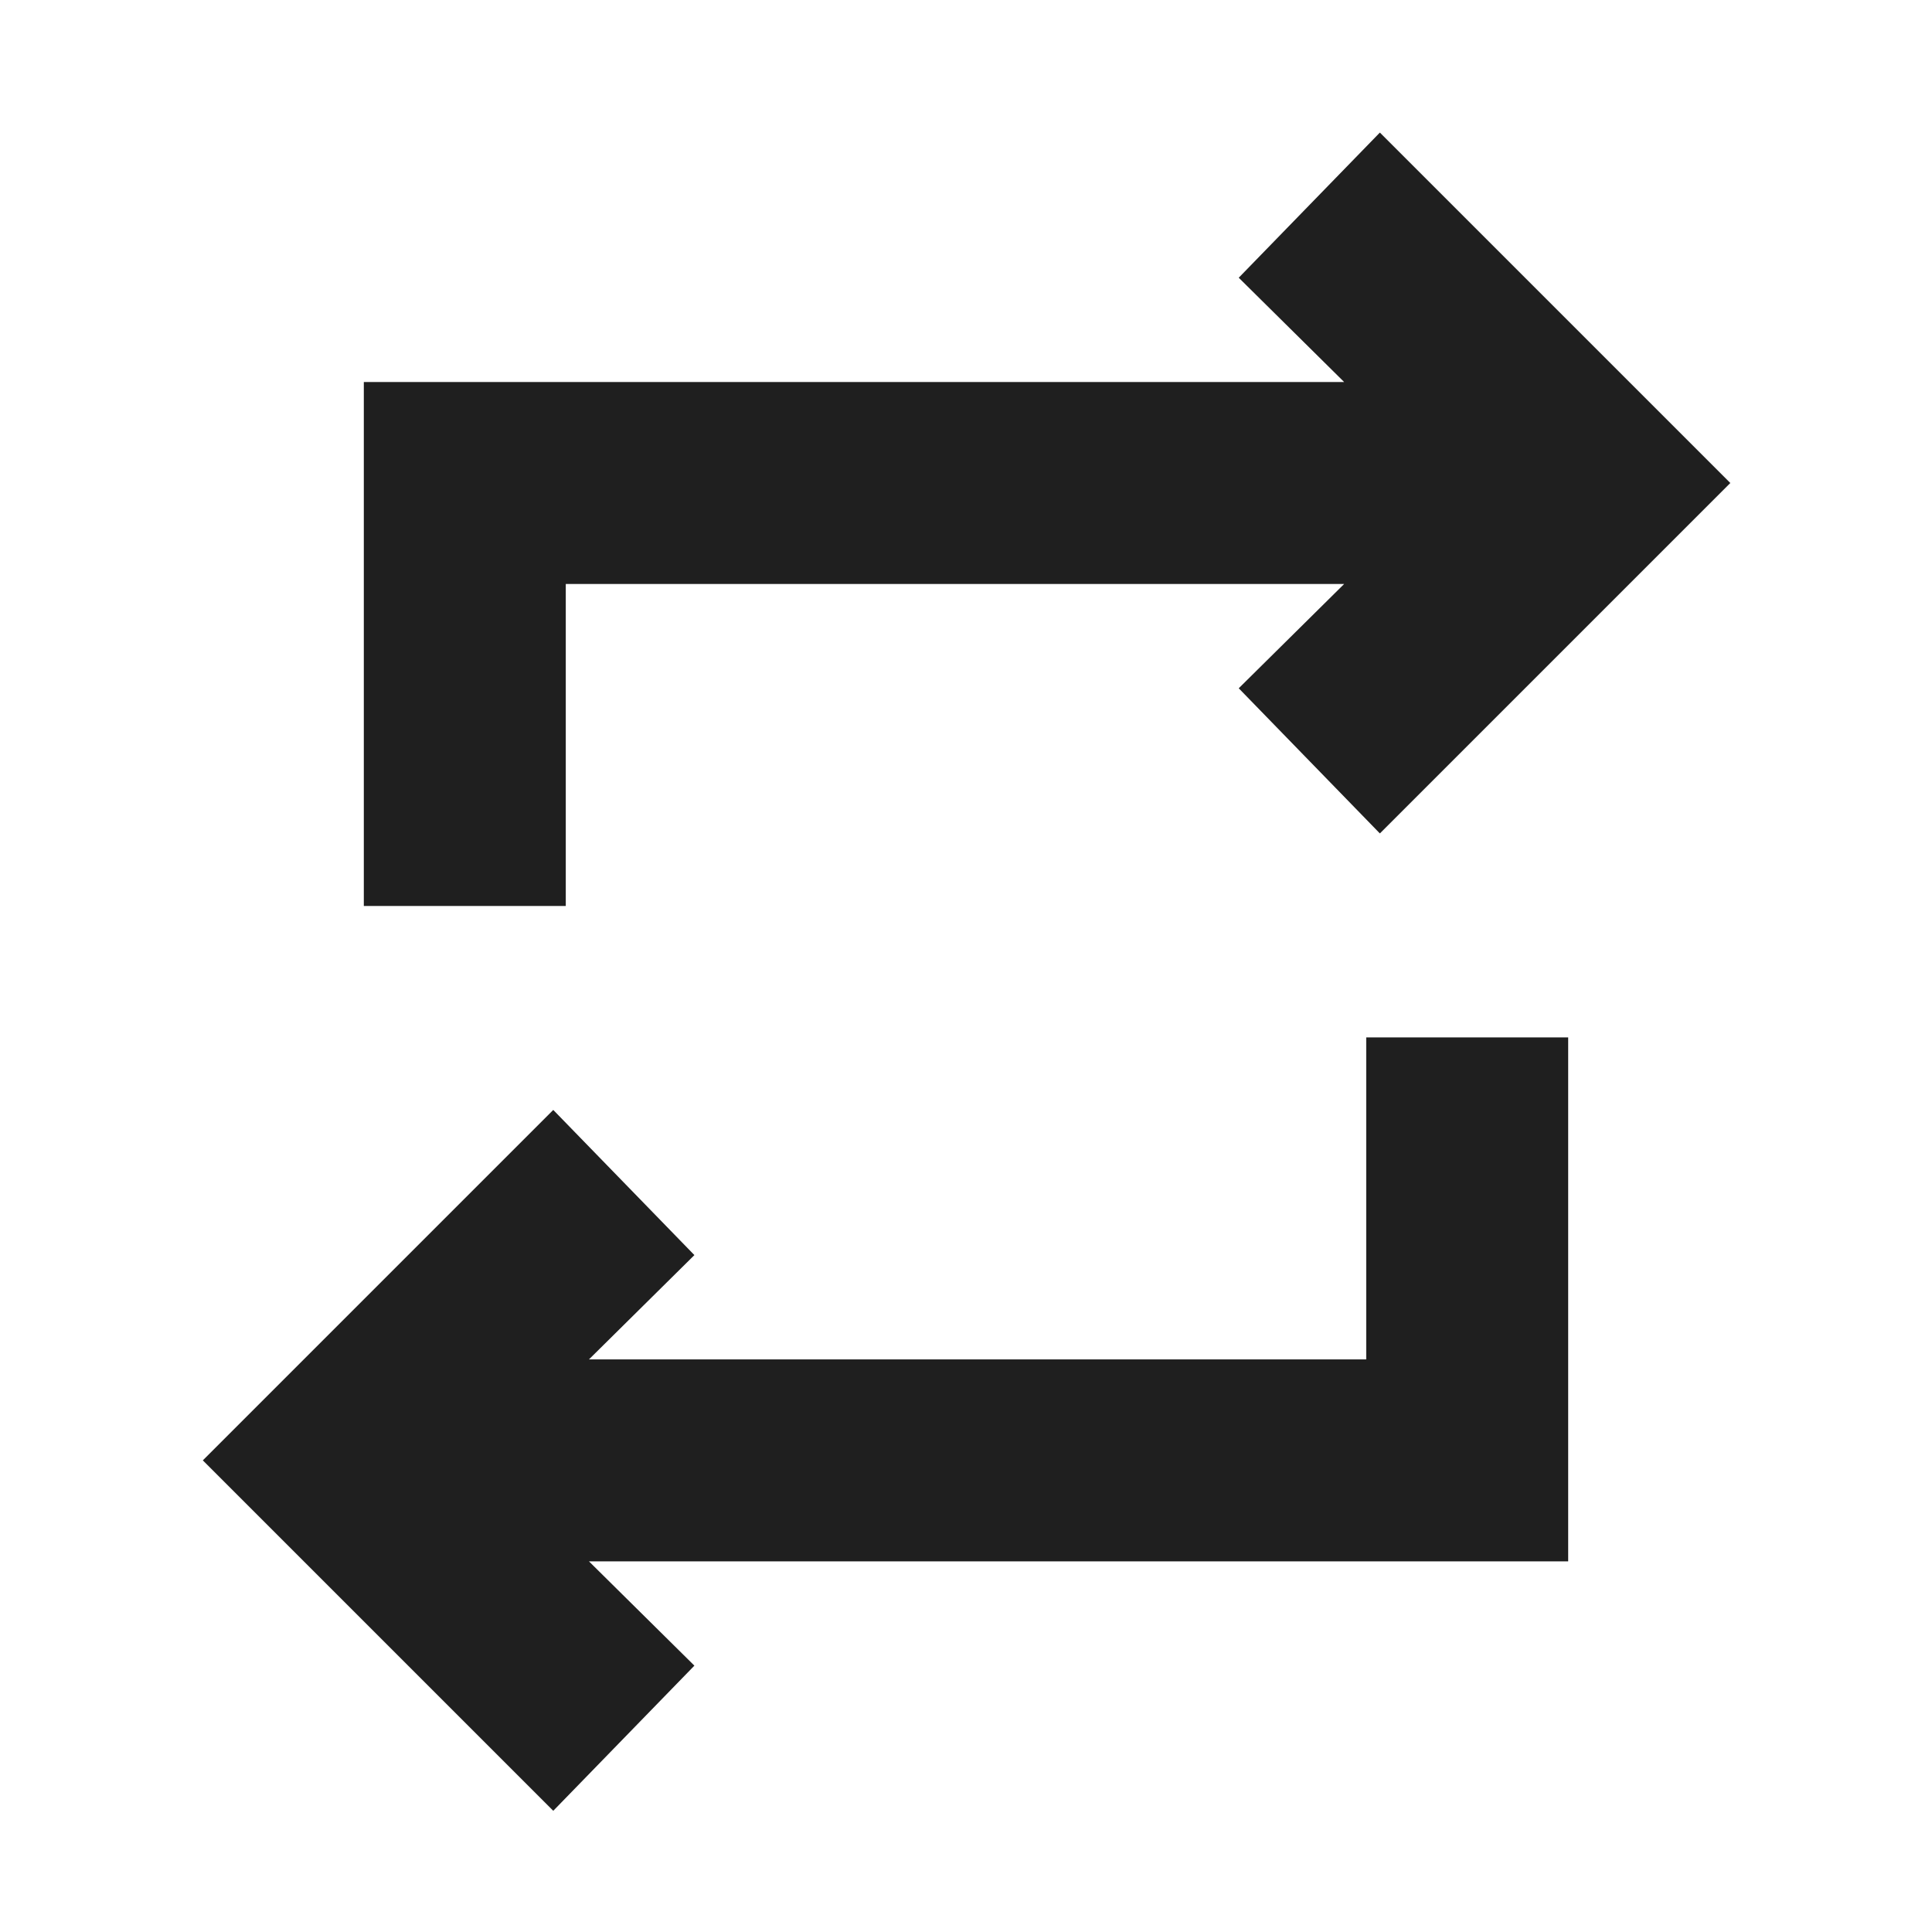
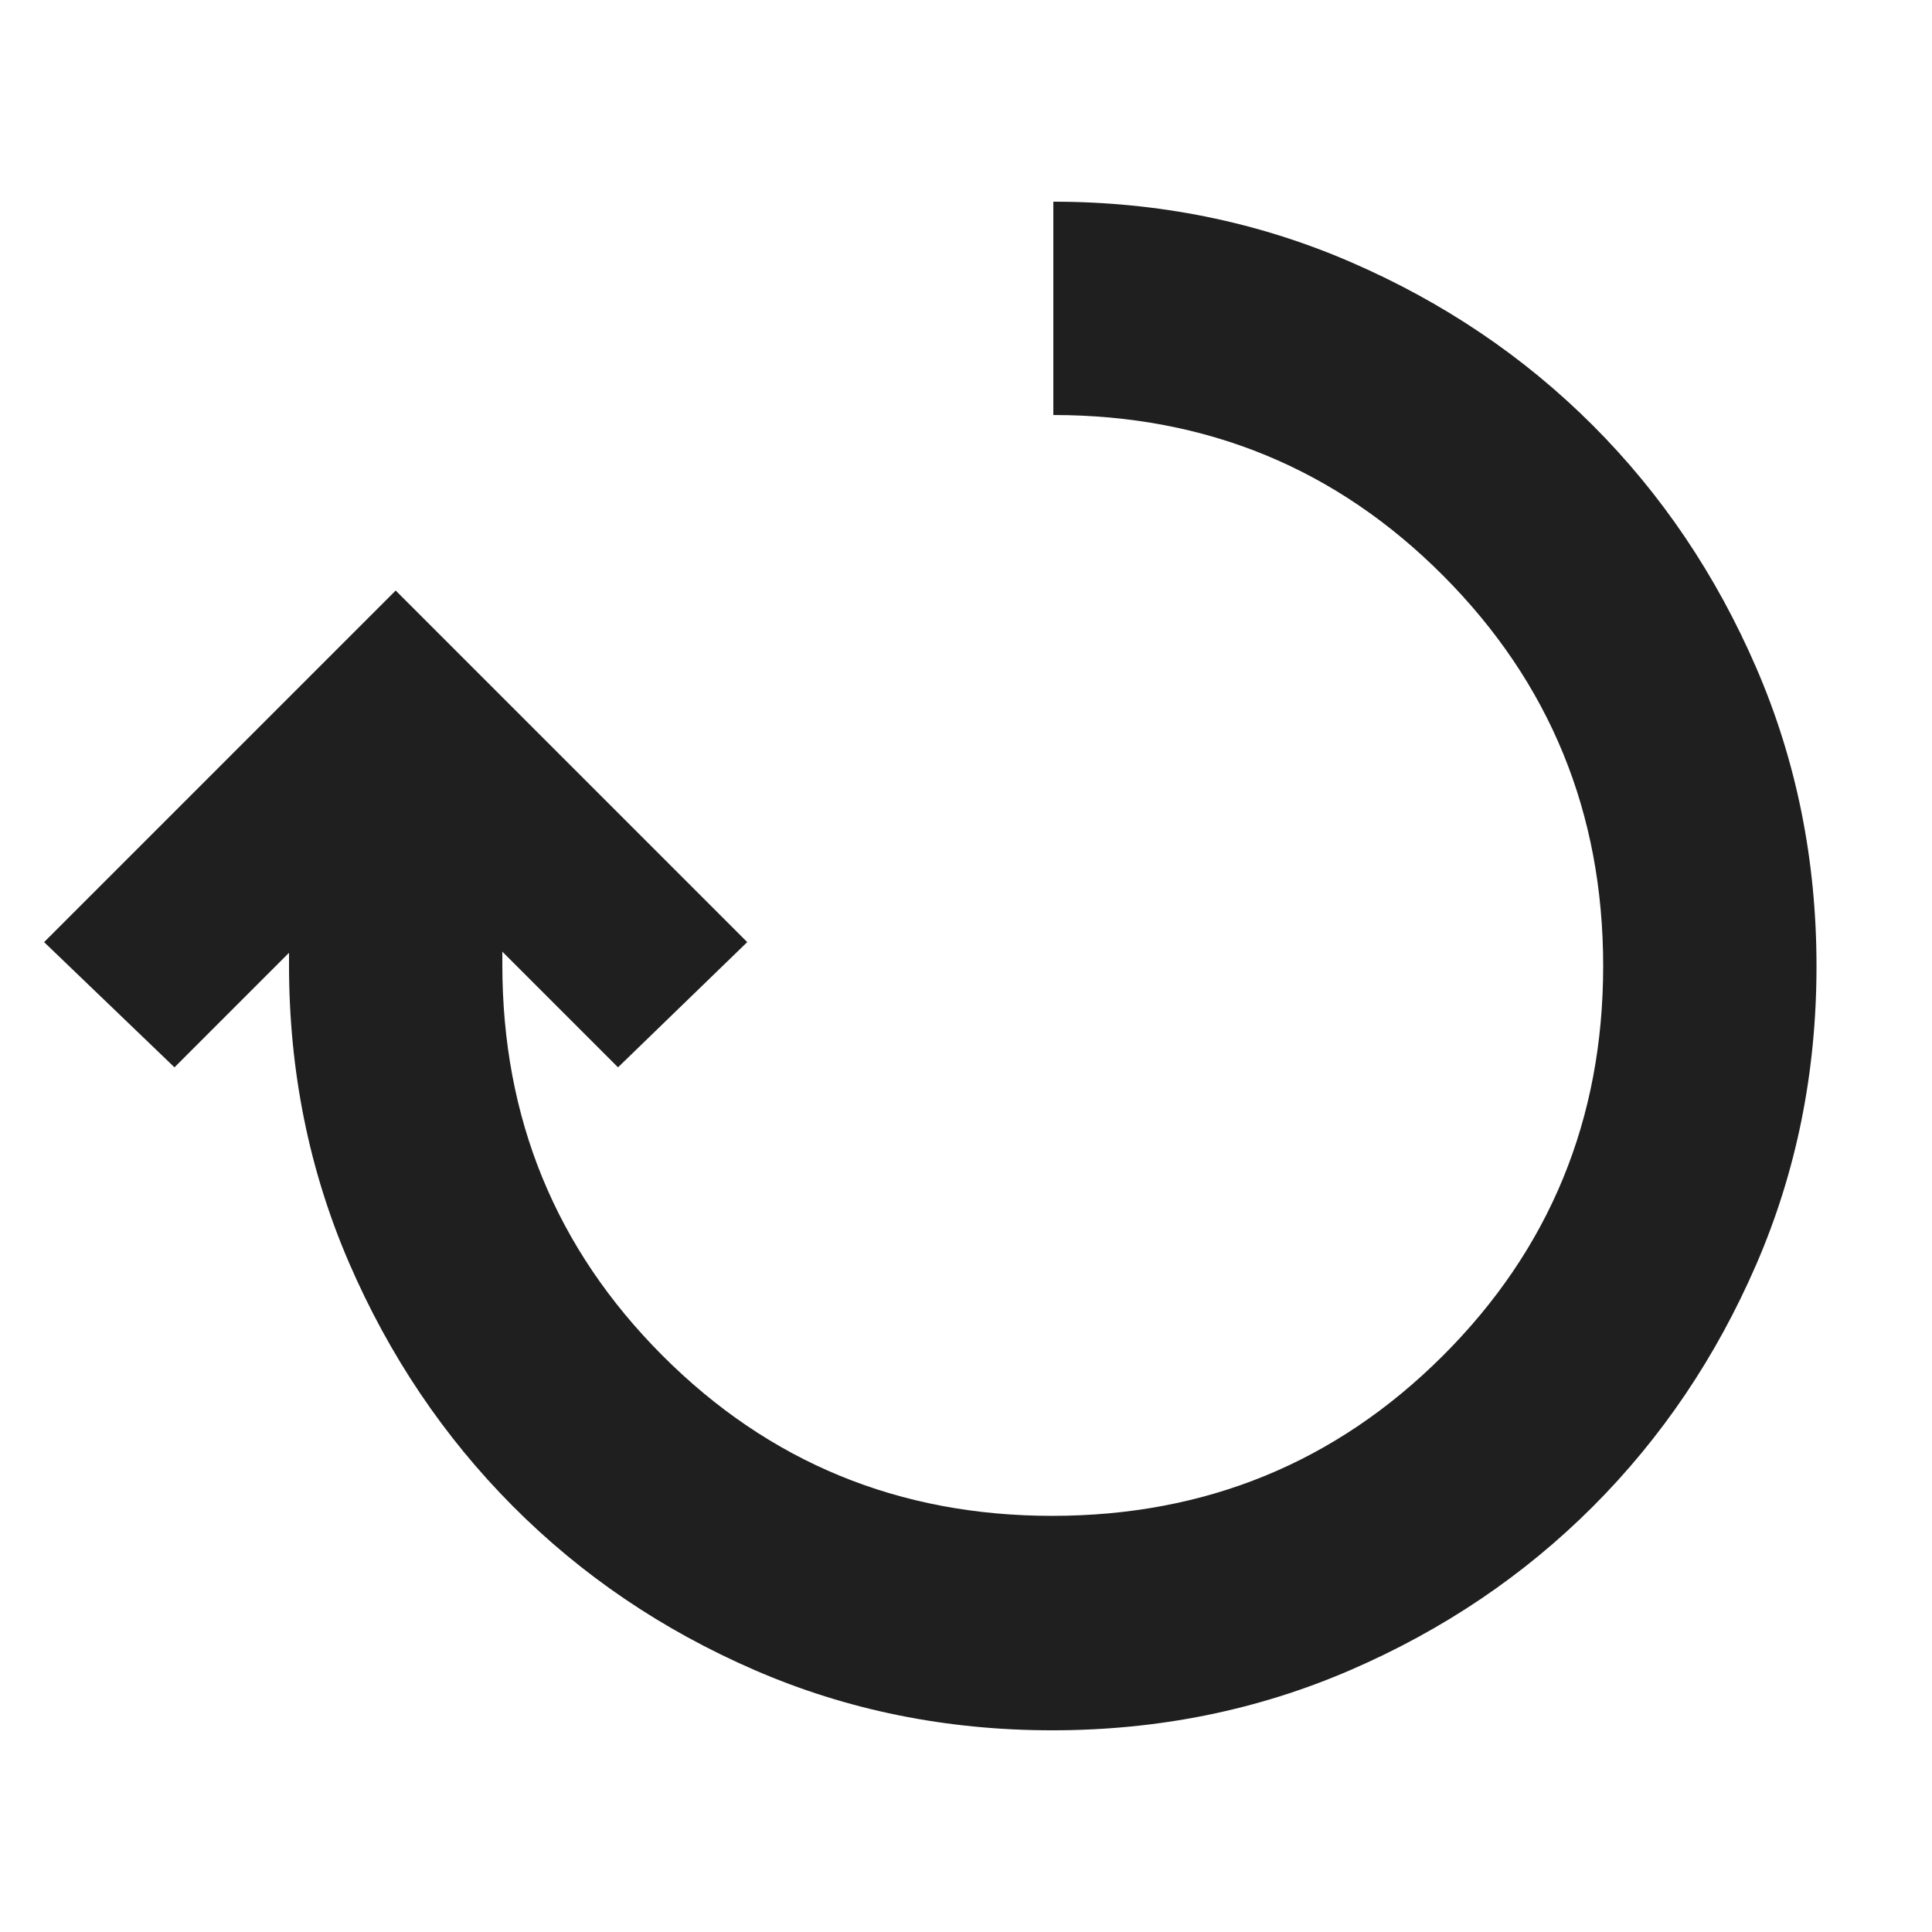
<svg xmlns="http://www.w3.org/2000/svg" height="24px" viewBox="0 -960 960 960" width="24px" fill="#1f1f1f">
-   <path d="M274.91-60.22 100.78-234.35l174.13-174.13 70.13 72.13-52.39 51.83h386.22v-160h100.35v260.35H292.65l52.39 51.82-70.13 72.13Zm-94.13-449.61v-260.34h487.13L615.52-822l70.13-72.13L859.78-720 685.65-545.87 615.52-618l52.39-51.83H281.13v160H180.78Z" />
+   <g transform="rotate(90,480,-480) translate(0,-960) scale(1,-1)">
+     <path d="M331.87-87.3q-69.17-29.92-120.5-81.24-51.33-51.33-81.24-120.5-29.91-69.18-29.91-147.57h106q0 114.17 79.8 193.69 79.81 79.53 193.97 79.53 114.17 0 193.7-79.69 79.53-79.69 79.53-194.09 0-114.17-79.69-193.7-79.69-79.52-194.1-79.52h-6.56l57.48 57.48-62.22 64.21-174.7-174.69 174.7-174.7 62.22 64.79-56.92 56.91h6q79.12 0 148.22 29.91 69.09 29.91 120.7 81.24t81.52 120.25q29.91 68.93 29.91 147.85 0 78.92-29.91 148.1-29.91 69.17-81.24 120.5-51.33 51.32-120.38 81.24-69.06 29.91-148.13 29.91-79.08 0-148.25-29.91Z" />
+   </g>
</svg>
